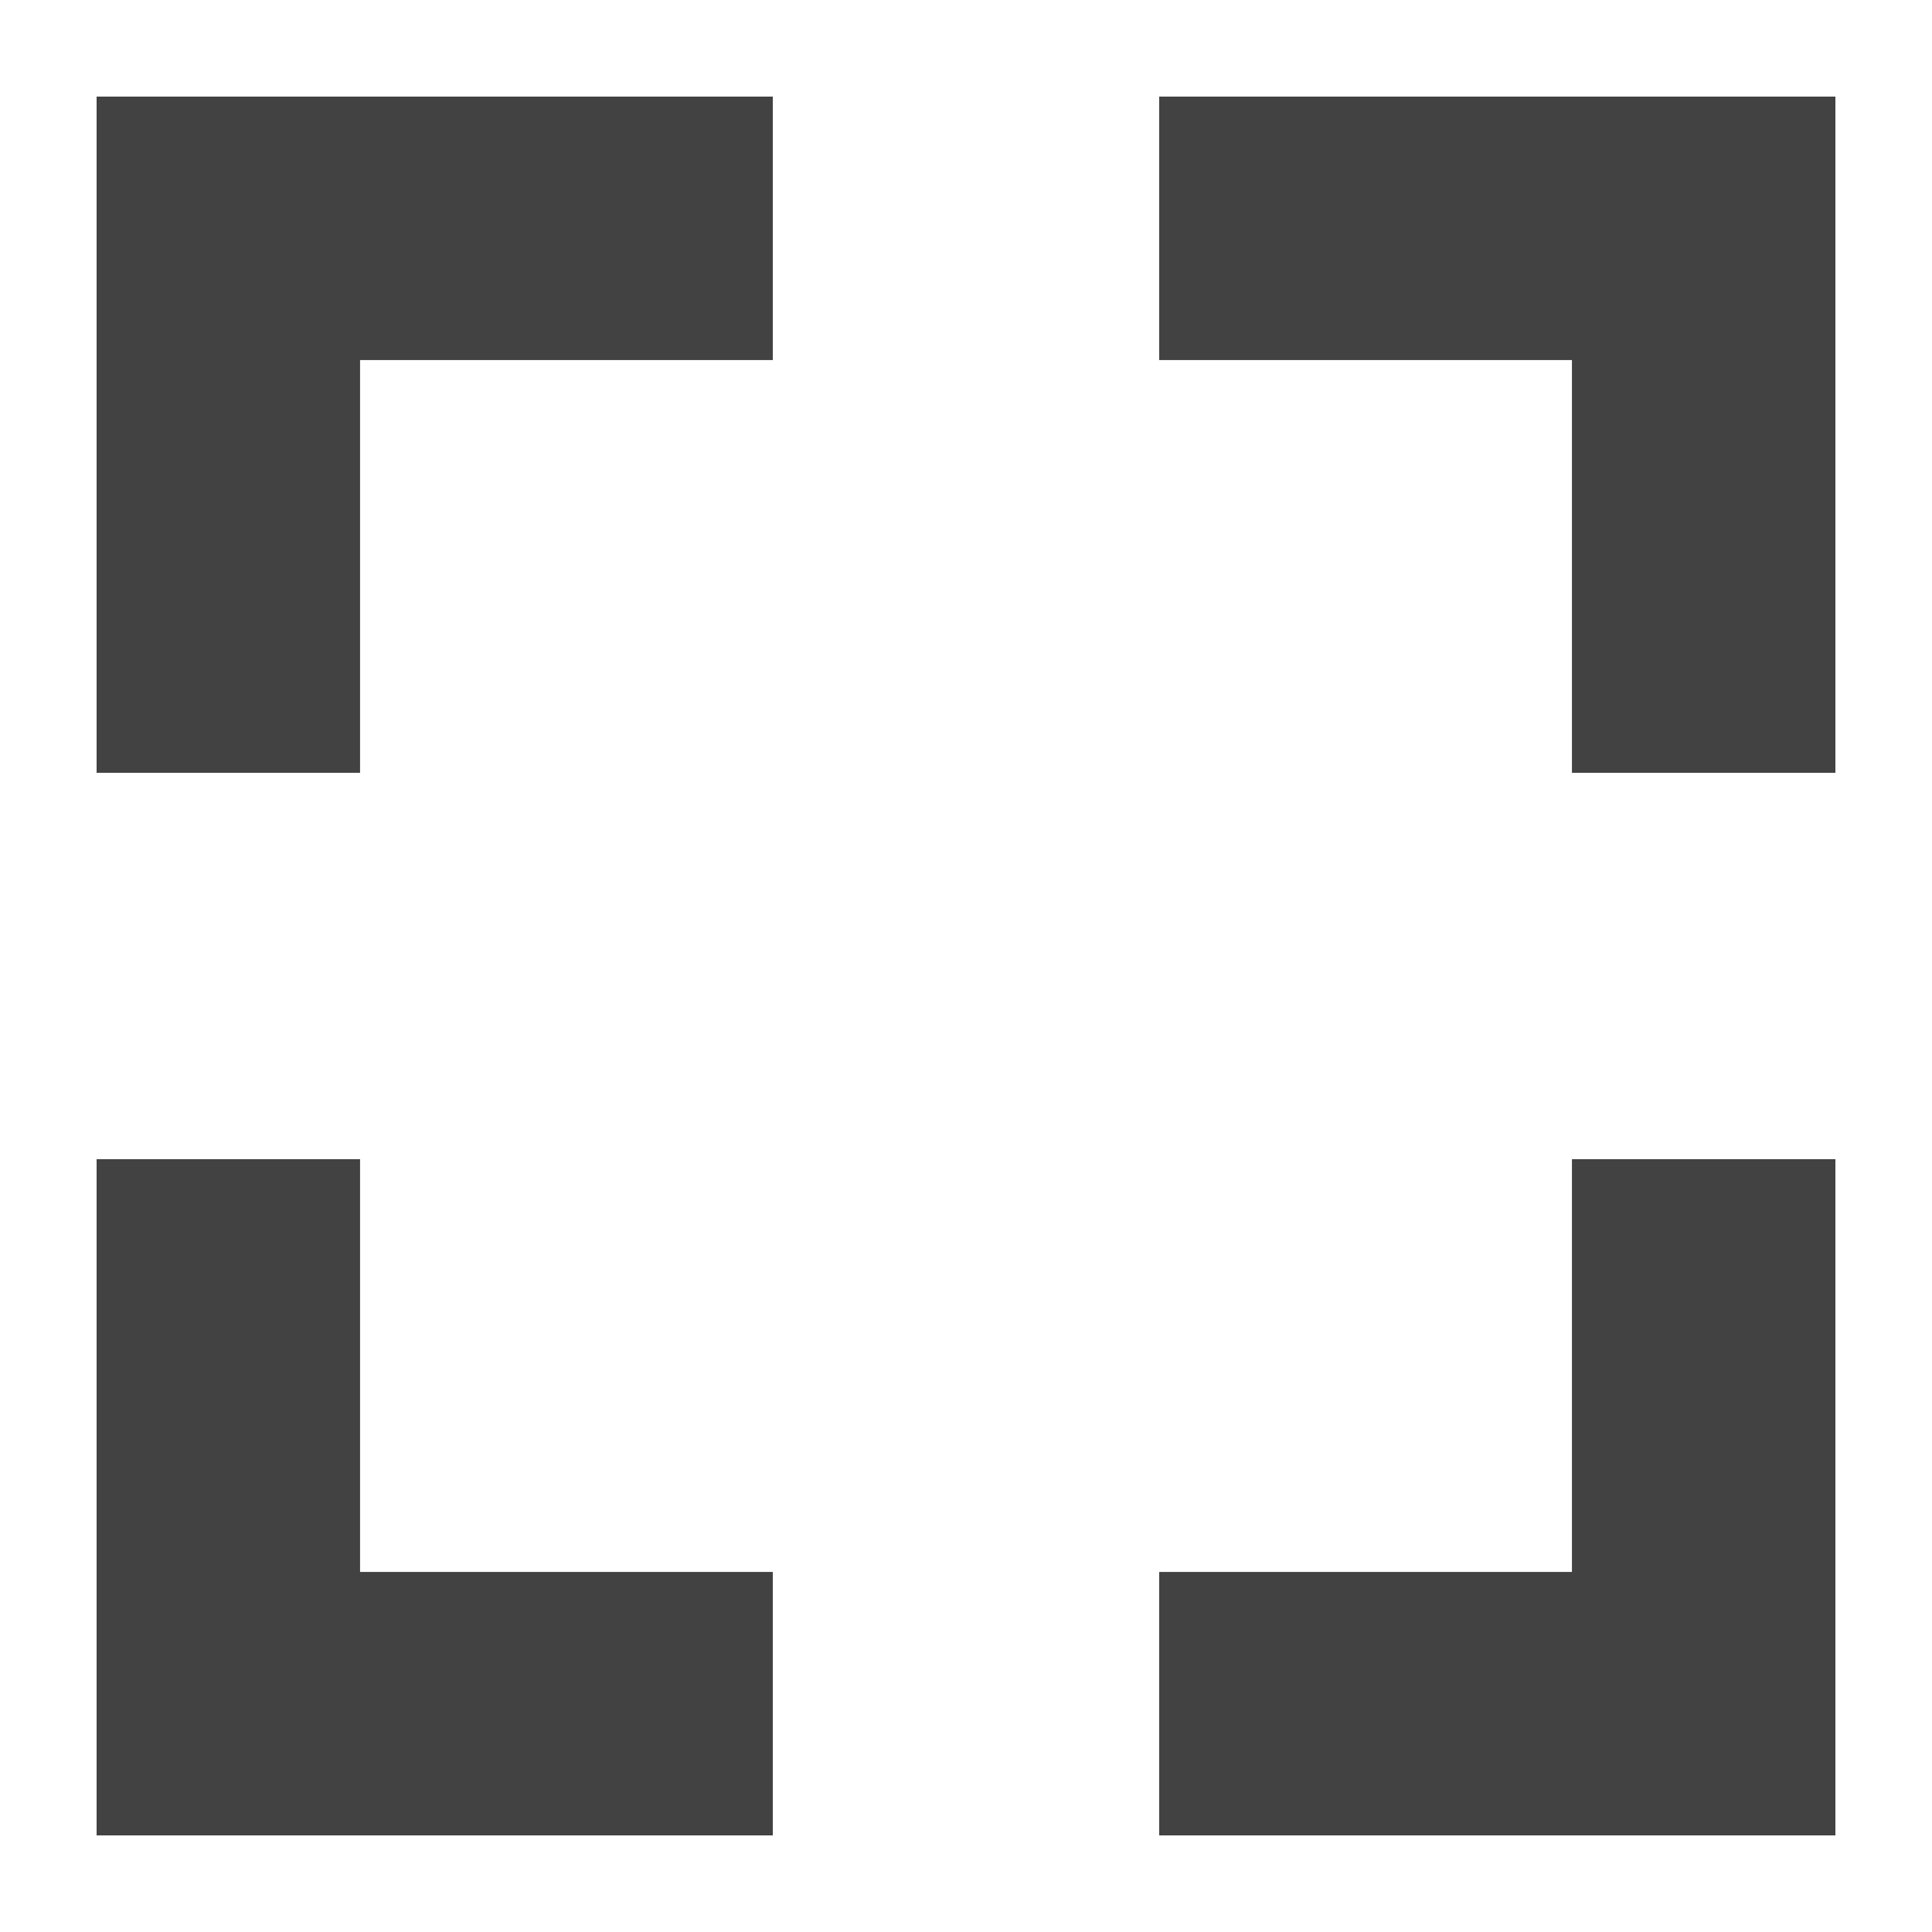
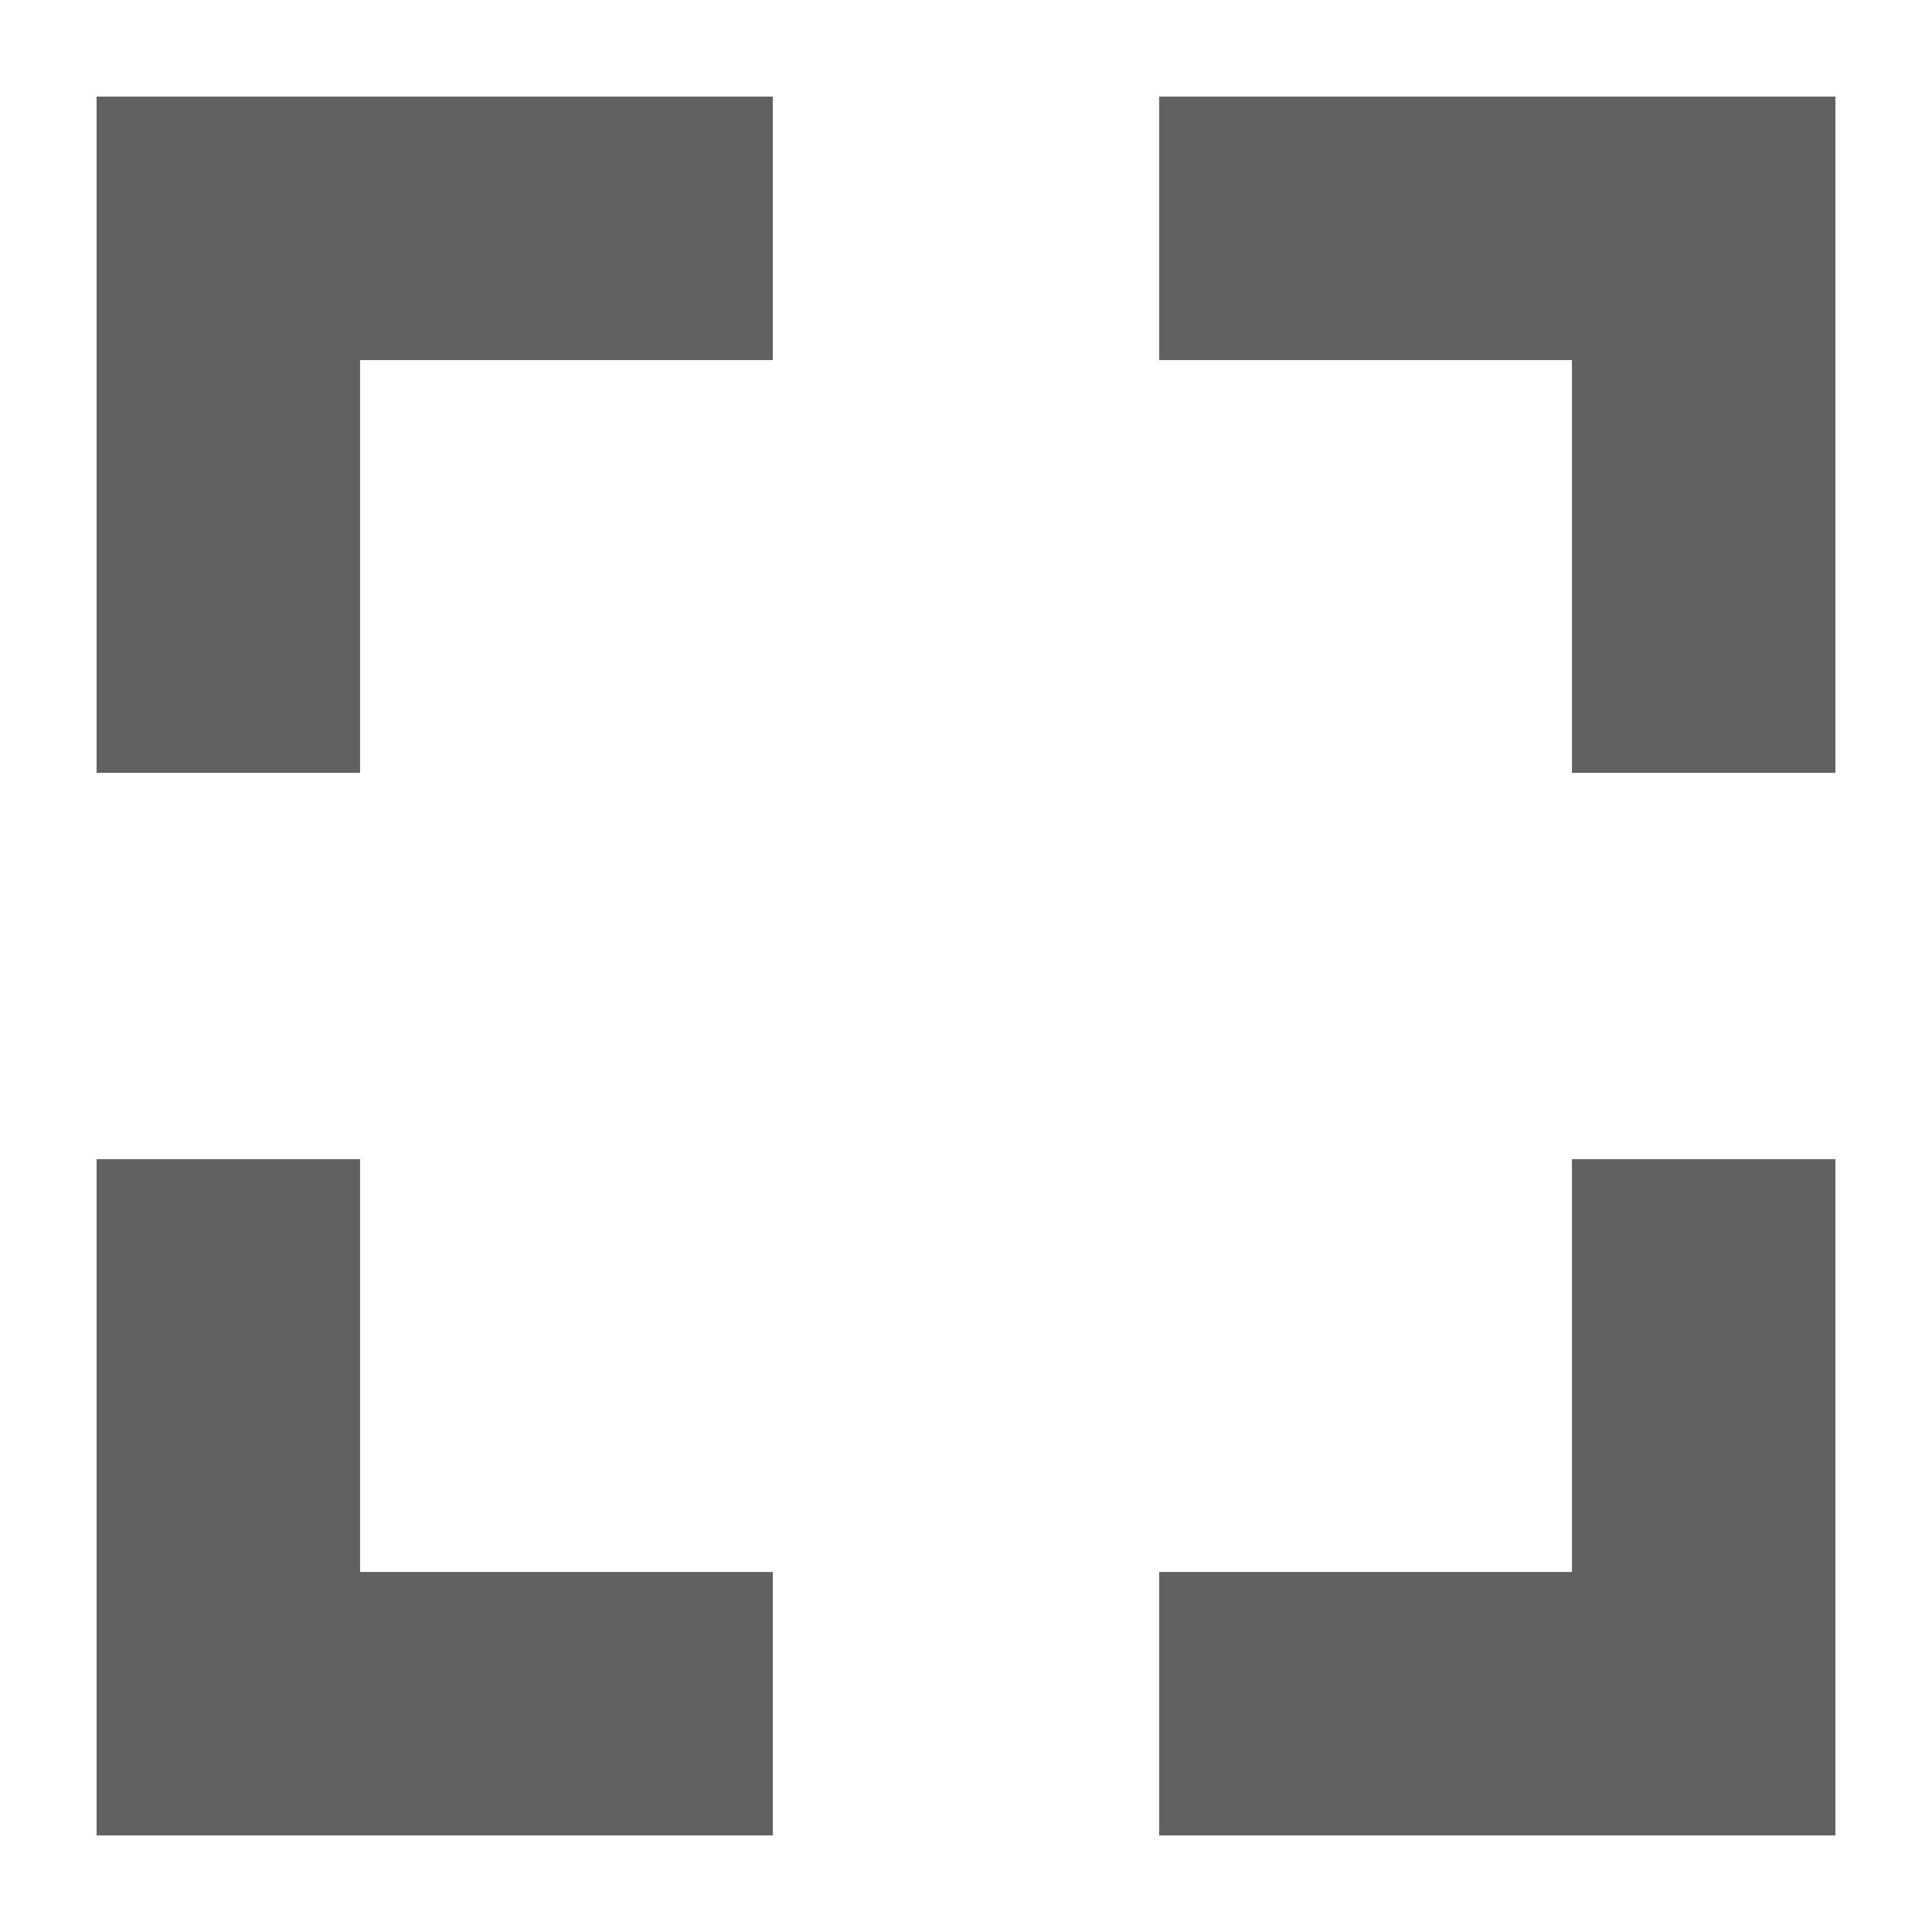
<svg xmlns="http://www.w3.org/2000/svg" xmlns:xlink="http://www.w3.org/1999/xlink" version="1.1" id="Layer_1" x="0px" y="0px" viewBox="0 0 22 22" style="enable-background:new 0 0 22 22;" xml:space="preserve">
  <style type="text/css">
	.st0{display:none;}
	.st1{display:inline;fill:none;stroke:#9E9E9E;stroke-width:2.000000e-02;stroke-miterlimit:10;}
- 	.st2{fill:#424242;}
+ 	.st2{fill:#616161;}
	.st3{clip-path:url(#SVGID_2_);}
	.st4{clip-path:url(#SVGID_4_);fill:#424242;}
	.st5{clip-path:url(#SVGID_6_);}
- 	.st6{clip-path:url(#SVGID_8_);fill:#424242;}
- 	.st7{clip-path:url(#SVGID_10_);}
- 	.st8{clip-path:url(#SVGID_12_);fill:#424242;}
+ 	.st6{clip-path:url(#SVGID_8_);}
+ 	.st7{clip-path:url(#SVGID_10_);fill:#424242;}
+ 	.st8{clip-path:url(#SVGID_12_);}
	.st9{clip-path:url(#SVGID_14_);}
	.st10{clip-path:url(#SVGID_16_);fill:#424242;}
+ 	.st11{fill:none;}
</style>
  <g class="st0">
    <line class="st1" x1="11" y1="0" x2="11" y2="22" />
    <path class="st1" d="M21.5,11" />
    <path class="st1" d="M0.4,11" />
    <line class="st1" x1="0" y1="22" x2="22" y2="0" />
    <line class="st1" x1="11" y1="0" x2="22" y2="11" />
    <line class="st1" x1="0" y1="11" x2="11" y2="22" />
    <line class="st1" x1="22" y1="11" x2="11" y2="22" />
    <line class="st1" x1="11" y1="0" x2="0" y2="11" />
    <line class="st1" x1="14.3" y1="0" x2="14.3" y2="22" />
    <line class="st1" x1="7.7" y1="0" x2="7.7" y2="22" />
    <line class="st1" x1="3.3" y1="0" x2="3.3" y2="22" />
    <line class="st1" x1="18.7" y1="0" x2="18.7" y2="22" />
    <line class="st1" x1="22" y1="11" x2="0" y2="11" />
    <line class="st1" x1="22" y1="14.3" x2="0" y2="14.3" />
    <line class="st1" x1="22" y1="7.7" x2="0" y2="7.7" />
    <line class="st1" x1="22" y1="3.3" x2="0" y2="3.3" />
    <line class="st1" x1="22" y1="18.7" x2="0" y2="18.7" />
    <line class="st1" x1="2.2" y1="0" x2="2.2" y2="22" />
    <line class="st1" x1="19.8" y1="0" x2="19.8" y2="22" />
    <line class="st1" x1="0" y1="19.8" x2="22" y2="19.8" />
    <line class="st1" x1="0" y1="2.2" x2="22" y2="2.2" />
    <line class="st1" x1="17.6" y1="0" x2="17.6" y2="22" />
    <line class="st1" x1="11" y1="1.6" x2="20.3" y2="11" />
    <line class="st1" x1="1.6" y1="11" x2="11" y2="20.3" />
    <line class="st1" x1="20.3" y1="11" x2="11" y2="20.3" />
    <line class="st1" x1="11" y1="1.6" x2="1.6" y2="11" />
    <line class="st1" x1="0" y1="0" x2="22" y2="22" />
    <line class="st1" x1="6.6" y1="0" x2="6.6" y2="22" />
    <line class="st1" x1="15.4" y1="0" x2="15.4" y2="22" />
    <line class="st1" x1="0" y1="15.4" x2="22" y2="15.4" />
    <line class="st1" x1="0" y1="6.6" x2="22" y2="6.6" />
    <line class="st1" x1="20.9" y1="22" x2="0" y2="1.1" />
    <line class="st1" x1="1.1" y1="0" x2="22" y2="20.9" />
    <path class="st1" d="M22,22" />
    <path class="st1" d="M0,0" />
    <line class="st1" x1="0" y1="20.9" x2="20.9" y2="0" />
    <line class="st1" x1="22" y1="1.1" x2="1.1" y2="22" />
    <line class="st1" x1="4.4" y1="0" x2="4.4" y2="22" />
    <line class="st1" x1="22" y1="17.6" x2="0" y2="17.6" />
    <line class="st1" x1="22" y1="4.4" x2="0" y2="4.4" />
-     <rect x="7.9" y="7.9" transform="matrix(0.7071 -0.7071 0.7071 0.7071 -4.5561 10.9999)" class="st1" width="6.2" height="6.2" />
+     <rect x="7.9" y="7.9" transform="matrix(0.7071 -0.7071 0.7071 0.7071 -4.5564 10.9999)" class="st1" width="6.2" height="6.2" />
    <line class="st1" x1="0" y1="16.5" x2="22" y2="16.5" />
    <line class="st1" x1="16.5" y1="22" x2="16.5" y2="0" />
    <line class="st1" x1="5.5" y1="22" x2="5.5" y2="0" />
    <line class="st1" x1="22" y1="5.5" x2="0" y2="5.5" />
    <line class="st1" x1="12.1" y1="0" x2="12.1" y2="22" />
    <line class="st1" x1="13.2" y1="0" x2="13.2" y2="22" />
    <line class="st1" x1="8.8" y1="22" x2="8.8" y2="0" />
    <line class="st1" x1="9.9" y1="22" x2="9.9" y2="0" />
    <line class="st1" x1="0" y1="7.7" x2="22" y2="7.7" />
    <line class="st1" x1="0" y1="14.3" x2="22" y2="14.3" />
    <line class="st1" x1="0" y1="9.9" x2="22" y2="9.9" />
    <line class="st1" x1="0" y1="8.8" x2="22" y2="8.8" />
    <line class="st1" x1="22" y1="13.2" x2="0" y2="13.2" />
    <line class="st1" x1="22" y1="12.1" x2="0" y2="12.1" />
    <line class="st1" x1="1.1" y1="0" x2="1.1" y2="22" />
    <line class="st1" x1="20.9" y1="0" x2="20.9" y2="22" />
    <line class="st1" x1="0" y1="1.1" x2="22" y2="1.1" />
    <line class="st1" x1="0" y1="20.9" x2="22" y2="20.9" />
  </g>
  <polygon class="st2" points="8.8,1.1 1.1,1.1 1.1,8.8 4.1,8.8 4.1,4.1 8.8,4.1 " />
  <polygon class="st2" points="20.9,8.8 20.9,1.1 13.2,1.1 13.2,4.1 17.9,4.1 17.9,8.8 " />
  <polygon class="st2" points="13.2,20.9 20.9,20.9 20.9,13.2 17.9,13.2 17.9,17.9 13.2,17.9 " />
  <polygon class="st2" points="1.1,13.2 1.1,20.9 8.8,20.9 8.8,17.9 4.1,17.9 4.1,13.2 " />
  <g>
-     <defs>
-       <polygon id="SVGID_1_" points="-385.9,-46 -389,-46 -389,-42.9 -387.8,-42.9 -387.8,-44.8 -385.9,-44.8   " />
-     </defs>
-     <clipPath id="SVGID_2_">
-       <use xlink:href="#SVGID_1_" style="overflow:visible;" />
-     </clipPath>
-     <g class="st3">
-       <defs>
-         <rect id="SVGID_3_" x="-707.6" y="-389.5" width="1445" height="803" />
-       </defs>
-       <clipPath id="SVGID_4_">
-         <use xlink:href="#SVGID_3_" style="overflow:visible;" />
-       </clipPath>
-       <rect x="-394" y="-51" class="st4" width="13.1" height="13.1" />
+     <g>
+       <g>
+         <g>
+           <defs>
+             <polygon id="SVGID_1_" points="-385.9,-46 -389,-46 -389,-42.9 -387.8,-42.9 -387.8,-44.8 -385.9,-44.8      " />
+           </defs>
+           <clipPath id="SVGID_2_">
+             <use xlink:href="#SVGID_1_" style="overflow:visible;" />
+           </clipPath>
+           <g class="st3">
+             <g>
+               <g>
+                 <g>
+                   <defs>
+                     <rect id="SVGID_3_" x="-707.6" y="-389.5" width="1445" height="803" />
+                   </defs>
+                   <clipPath id="SVGID_4_">
+                     <use xlink:href="#SVGID_3_" style="overflow:visible;" />
+                   </clipPath>
+                   <rect x="-394" y="-51" class="st4" width="13.1" height="13.1" />
+                 </g>
+               </g>
+               <g>
+                 <g>
+                   <defs>
+                     <polygon id="SVGID_5_" points="-385.9,-46 -389,-46 -389,-42.9 -387.8,-42.9 -387.8,-44.8 -385.9,-44.8          " />
+                   </defs>
+                   <clipPath id="SVGID_6_">
+                     <use xlink:href="#SVGID_5_" style="overflow:visible;" />
+                   </clipPath>
+                   <g class="st5">
+                     <g>
+                       <g>
+                         <g>
+                           <defs>
+                             <polygon id="SVGID_7_" points="-380.7,-42.9 -380.7,-46 -383.8,-46 -383.8,-44.8 -382,-44.8 -382,-42.9                             " />
+                           </defs>
+                           <clipPath id="SVGID_8_">
+                             <use xlink:href="#SVGID_7_" style="overflow:visible;" />
+                           </clipPath>
+                           <g class="st6">
+                             <g>
+                               <g>
+                                 <g>
+                                   <defs>
+                                     <rect id="SVGID_9_" x="-707.6" y="-389.5" width="1445" height="803" />
+                                   </defs>
+                                   <clipPath id="SVGID_10_">
+                                     <use xlink:href="#SVGID_9_" style="overflow:visible;" />
+                                   </clipPath>
+                                   <rect x="-388.8" y="-51" class="st7" width="13.1" height="13.1" />
+                                 </g>
+                               </g>
+                               <g>
+                                 <g>
+                                   <defs>
+                                     <polygon id="SVGID_11_" points="-380.7,-42.9 -380.7,-46 -383.8,-46 -383.8,-44.8 -382,-44.8 -382,-42.9                                     " />
+                                   </defs>
+                                   <clipPath id="SVGID_12_">
+                                     <use xlink:href="#SVGID_11_" style="overflow:visible;" />
+                                   </clipPath>
+                                   <g class="st8">
+                                     <g>
+                                       <g>
+                                         <g>
+                                           <defs>
+                                             <polygon id="SVGID_13_" points="-383.8,-37.8 -380.7,-37.8 -380.7,-40.9 -382,-40.9 -382,-39 -383.8,-39                                             " />
+                                           </defs>
+                                           <clipPath id="SVGID_14_">
+                                             <use xlink:href="#SVGID_13_" style="overflow:visible;" />
+                                           </clipPath>
+                                           <g class="st9">
+                                             <g>
+                                               <g>
+                                                 <g>
+                                                   <defs>
+                                                     <rect id="SVGID_15_" x="-707.6" y="-389.5" width="1445" height="803" />
+                                                   </defs>
+                                                   <clipPath id="SVGID_16_">
+                                                     <use xlink:href="#SVGID_15_" style="overflow:visible;" />
+                                                   </clipPath>
+                                                   <rect x="-388.8" y="-45.9" class="st10" width="13.1" height="13.1" />
+                                                 </g>
+                                               </g>
+                                               <g>
+                                                 <g>
+                                                   <defs>
+                                                     <polygon id="SVGID_17_" points="-383.8,-37.8 -380.7,-37.8 -380.7,-40.9 -382,-40.9 -382,-39 -383.8,-39                                                     " />
+                                                   </defs>
+                                                   <clipPath id="SVGID_18_">
+                                                     <use xlink:href="#SVGID_17_" style="overflow:visible;" />
+                                                   </clipPath>
+                                                 </g>
+                                               </g>
+                                             </g>
+                                           </g>
+                                         </g>
+                                       </g>
+                                     </g>
+                                   </g>
+                                 </g>
+                               </g>
+                             </g>
+                           </g>
+                         </g>
+                       </g>
+                     </g>
+                   </g>
+                 </g>
+               </g>
+             </g>
+           </g>
+         </g>
+       </g>
    </g>
  </g>
-   <g>
-     <defs>
-       <polygon id="SVGID_5_" points="-380.7,-42.9 -380.7,-46 -383.8,-46 -383.8,-44.8 -382,-44.8 -382,-42.9   " />
-     </defs>
-     <clipPath id="SVGID_6_">
-       <use xlink:href="#SVGID_5_" style="overflow:visible;" />
-     </clipPath>
-     <g class="st5">
-       <defs>
-         <rect id="SVGID_7_" x="-707.6" y="-389.5" width="1445" height="803" />
-       </defs>
-       <clipPath id="SVGID_8_">
-         <use xlink:href="#SVGID_7_" style="overflow:visible;" />
-       </clipPath>
-       <rect x="-388.8" y="-51" class="st6" width="13.1" height="13.1" />
-     </g>
-   </g>
-   <g>
-     <defs>
-       <polygon id="SVGID_9_" points="-383.8,-37.8 -380.7,-37.8 -380.7,-40.9 -382,-40.9 -382,-39 -383.8,-39   " />
-     </defs>
-     <clipPath id="SVGID_10_">
-       <use xlink:href="#SVGID_9_" style="overflow:visible;" />
-     </clipPath>
-     <g class="st7">
-       <defs>
-         <rect id="SVGID_11_" x="-707.6" y="-389.5" width="1445" height="803" />
-       </defs>
-       <clipPath id="SVGID_12_">
-         <use xlink:href="#SVGID_11_" style="overflow:visible;" />
-       </clipPath>
-       <rect x="-388.8" y="-45.9" class="st8" width="13.1" height="13.1" />
-     </g>
-   </g>
-   <g>
-     <defs>
-       <polygon id="SVGID_13_" points="-389,-40.9 -389,-37.8 -385.9,-37.8 -385.9,-39 -387.8,-39 -387.8,-40.9   " />
-     </defs>
-     <clipPath id="SVGID_14_">
-       <use xlink:href="#SVGID_13_" style="overflow:visible;" />
-     </clipPath>
-     <g class="st9">
-       <defs>
-         <rect id="SVGID_15_" x="-707.6" y="-389.5" width="1445" height="803" />
-       </defs>
-       <clipPath id="SVGID_16_">
-         <use xlink:href="#SVGID_15_" style="overflow:visible;" />
-       </clipPath>
-       <rect x="-394" y="-45.9" class="st10" width="13.1" height="13.1" />
-     </g>
-   </g>
+   <polygon class="st11" points="-389,-40.9 -389,-37.8 -385.9,-37.8 -385.9,-39 -387.8,-39 -387.8,-40.9 " />
</svg>
